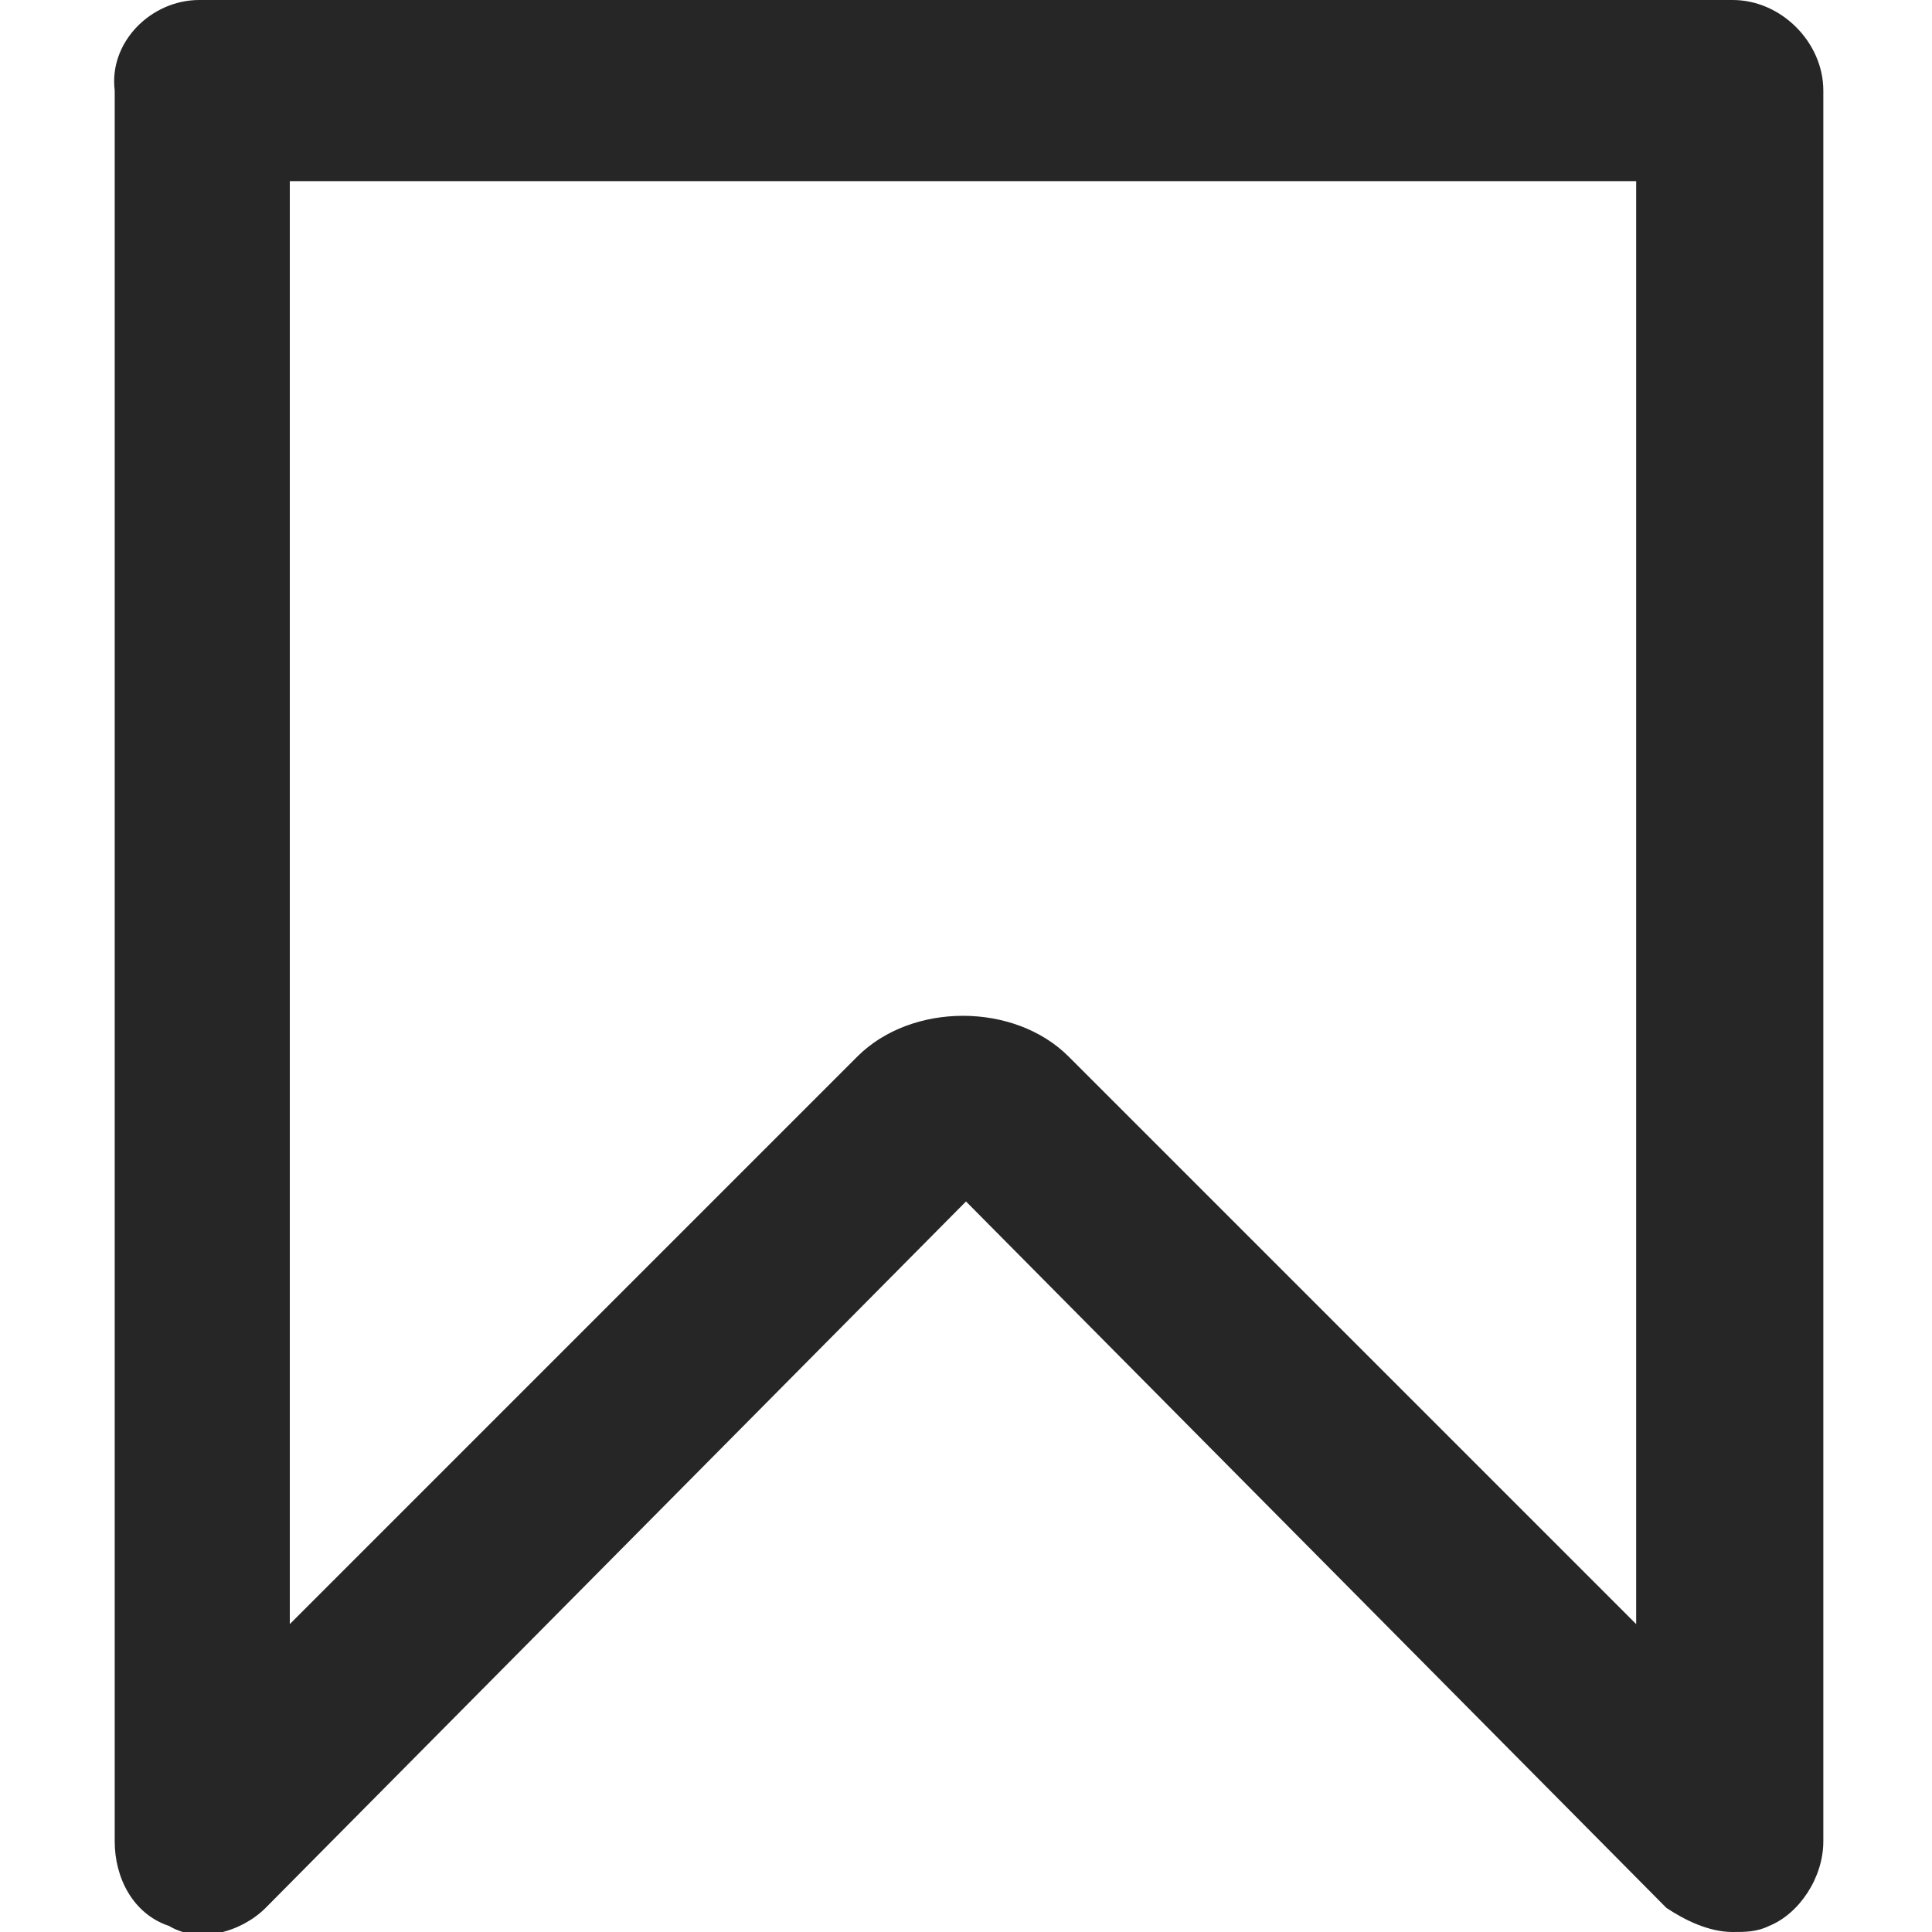
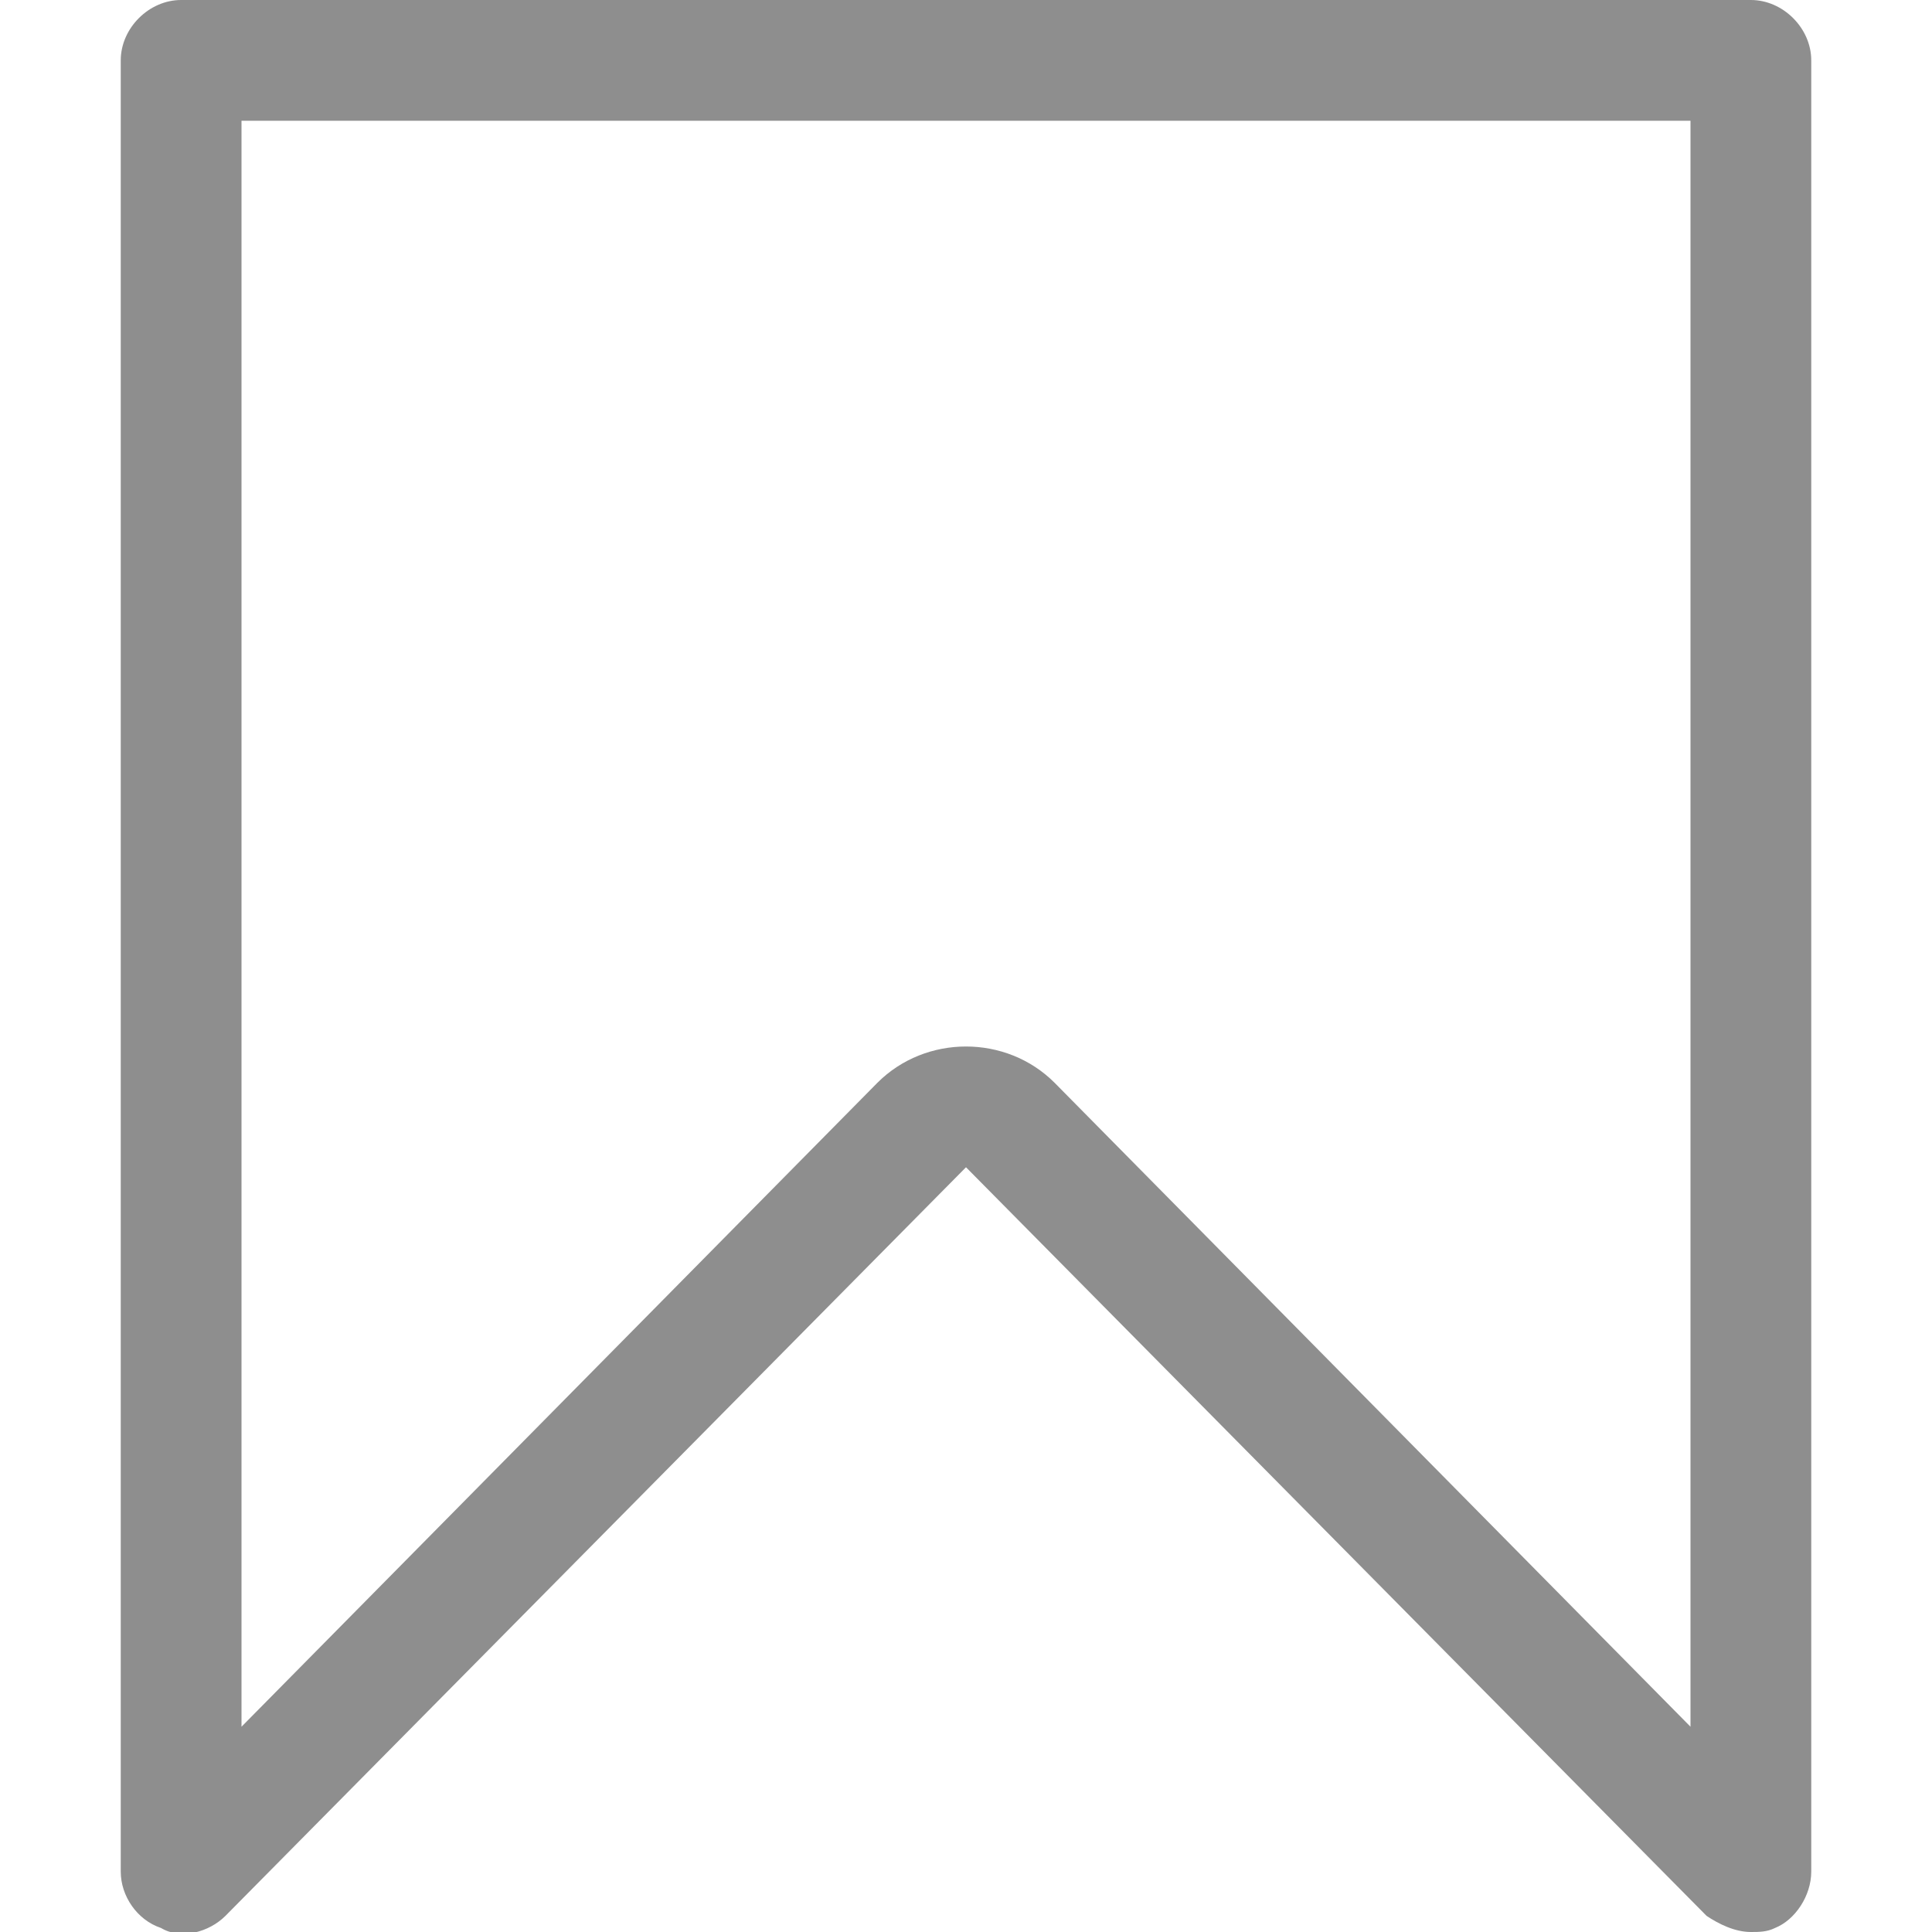
- <svg aria-label="Kaydedildi" class="_8-yf5 " fill="#262626" height="16" viewBox="0 0 32 32" width="16">
-   <path d="M28.7 32c-.4 0-.8-.2-1.1-.4L16 19.9 4.4 31.6c-.4.4-1.1.6-1.6.3-.6-.2-.9-.8-.9-1.4v-29C1.8.7 2.5 0 3.3 0h25.4c.8 0 1.5.7 1.5 1.5v29c0 .6-.4 1.2-.9 1.4-.2.1-.4.1-.6.1zM4.8 3v23.9l9.4-9.4c.9-.9 2.6-.9 3.5 0l9.4 9.4V3H4.8z" />
+ <svg aria-label="Kaydedilenler" class="_8-yf5 " fill="#8e8e8e" height="12" viewBox="0 0 48 48" width="12">
+   <path d="M43.5 48c-.4 0-.8-.2-1.1-.4L24 29 5.6 47.6c-.4.4-1.1.6-1.6.3-.6-.2-1-.8-1-1.4v-45C3 .7 3.7 0 4.5 0h39c.8 0 1.5.7 1.5 1.5v45c0 .6-.4 1.2-.9 1.4-.2.1-.4.1-.6.1zM24 26c.8 0 1.6.3 2.2.9l15.8 16V3H6v39.9l15.8-16c.6-.6 1.4-.9 2.2-.9z" />
</svg>
